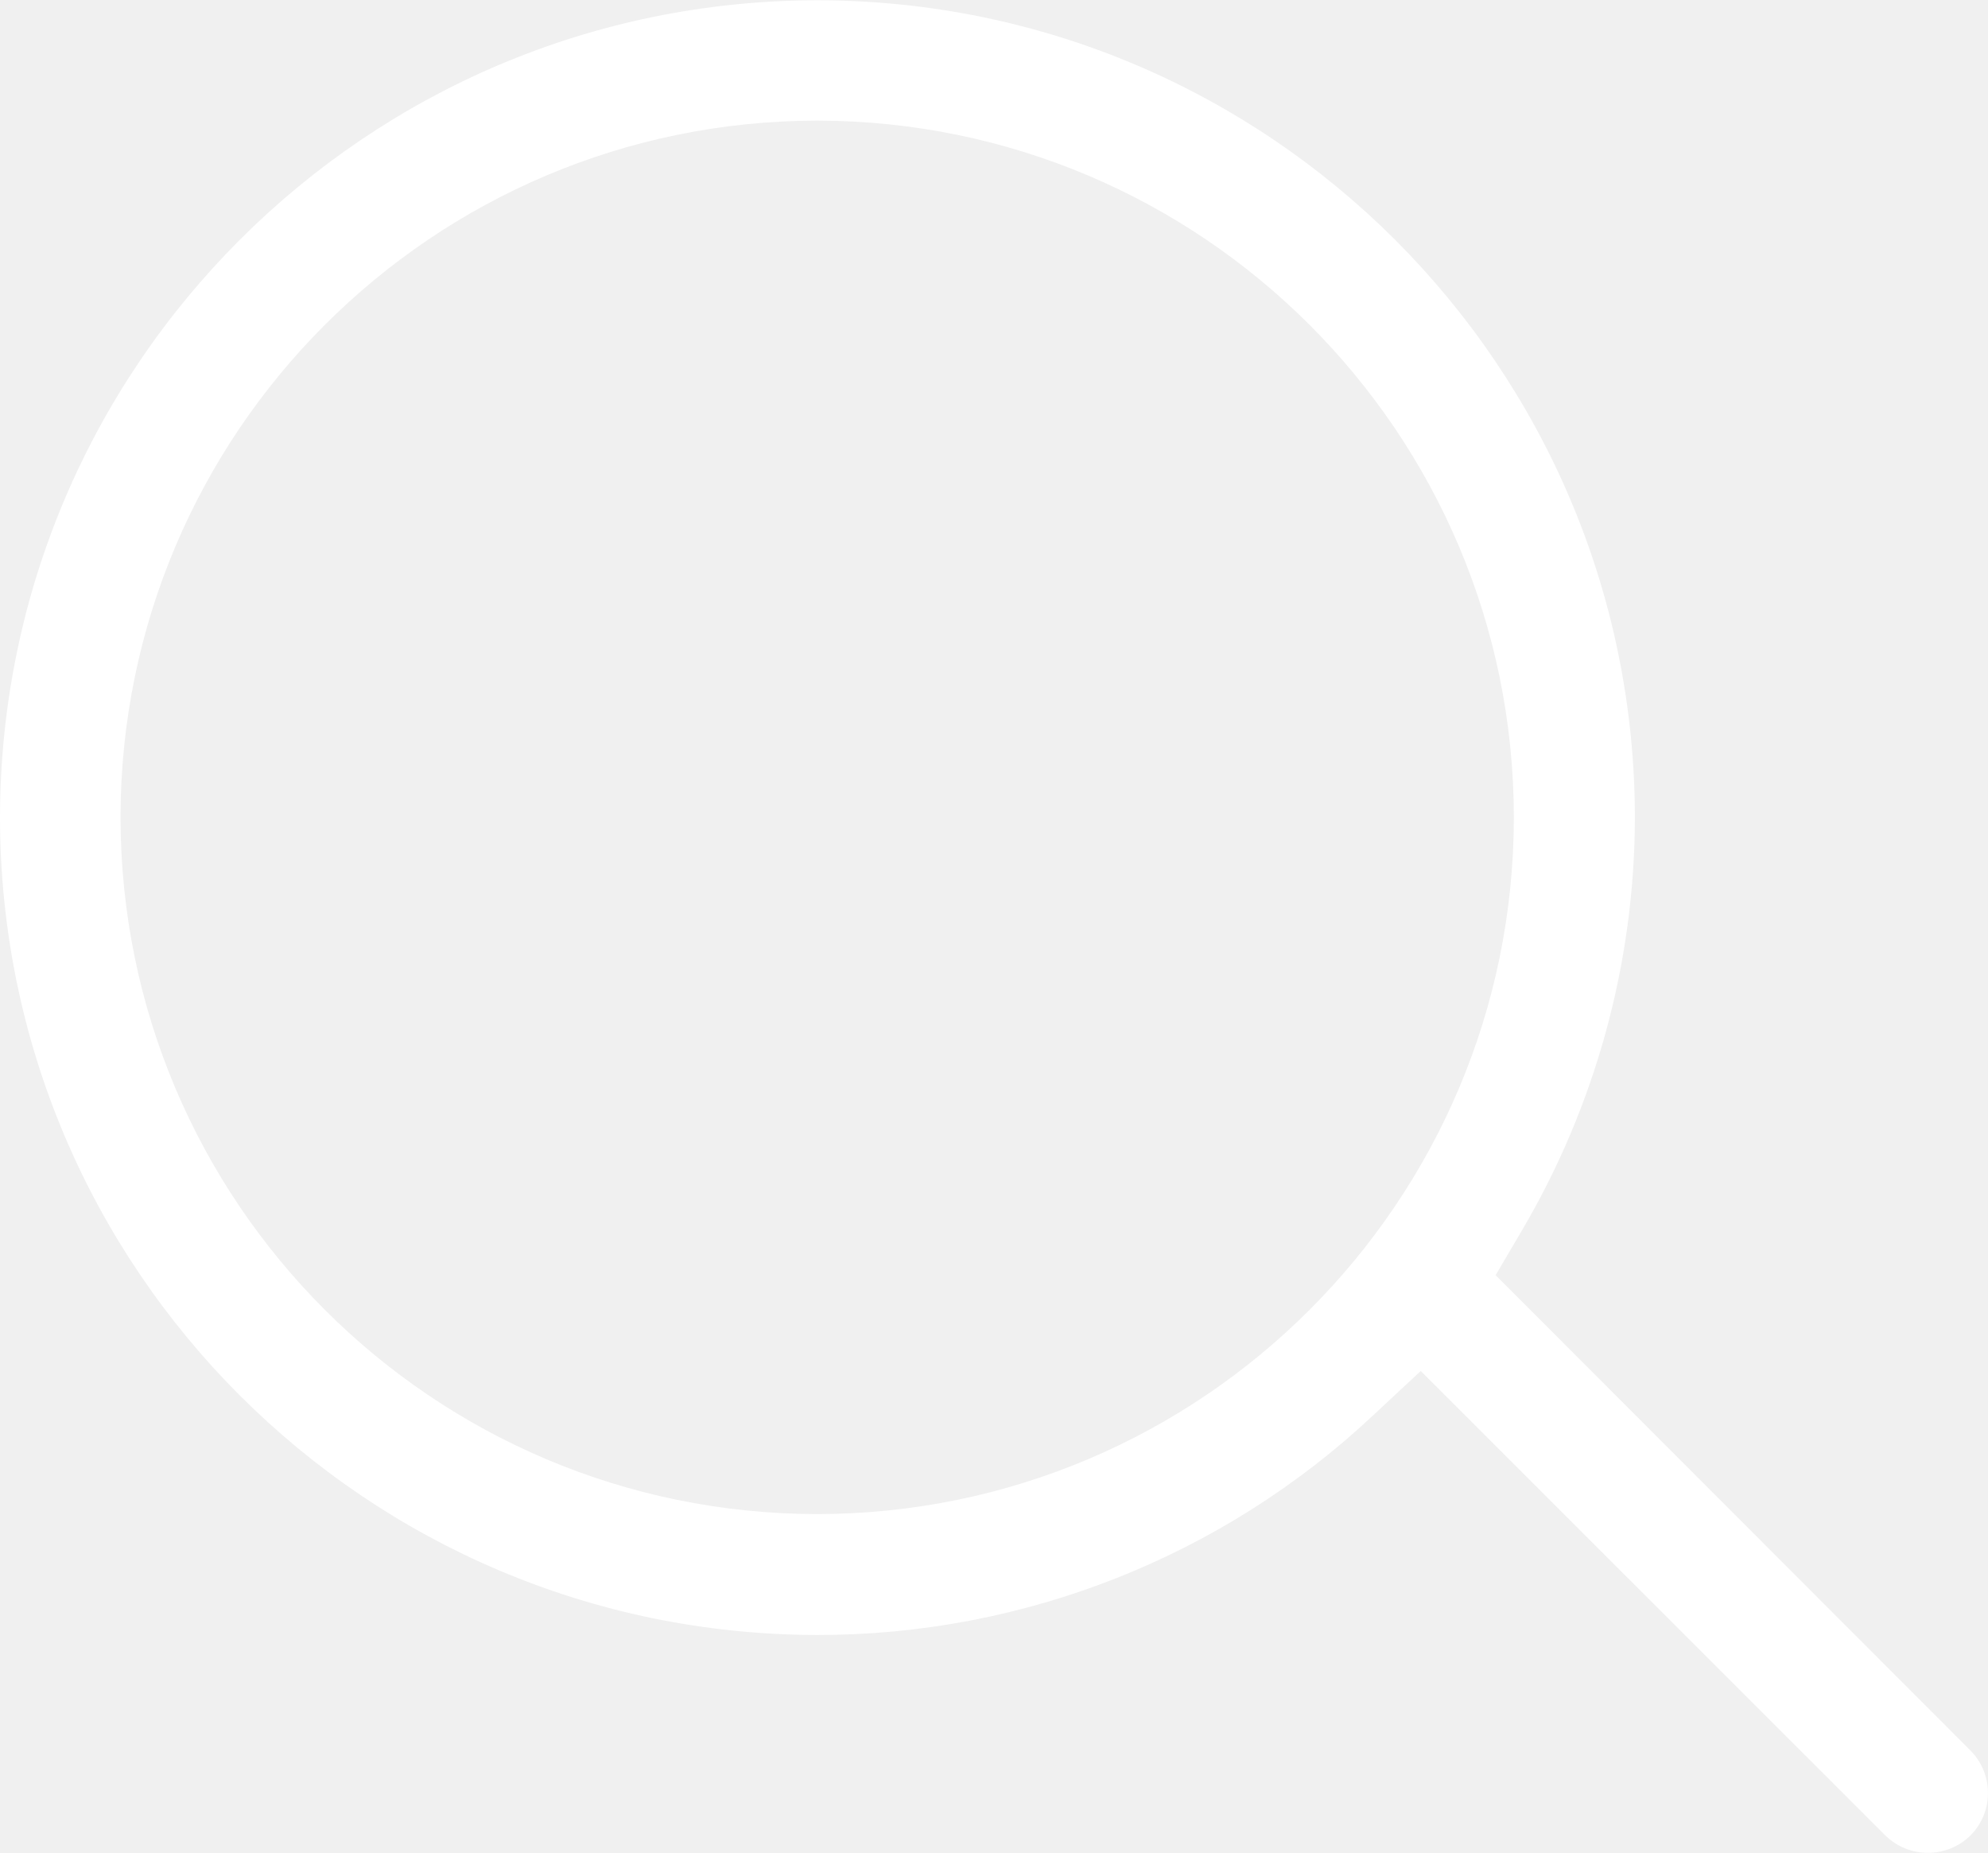
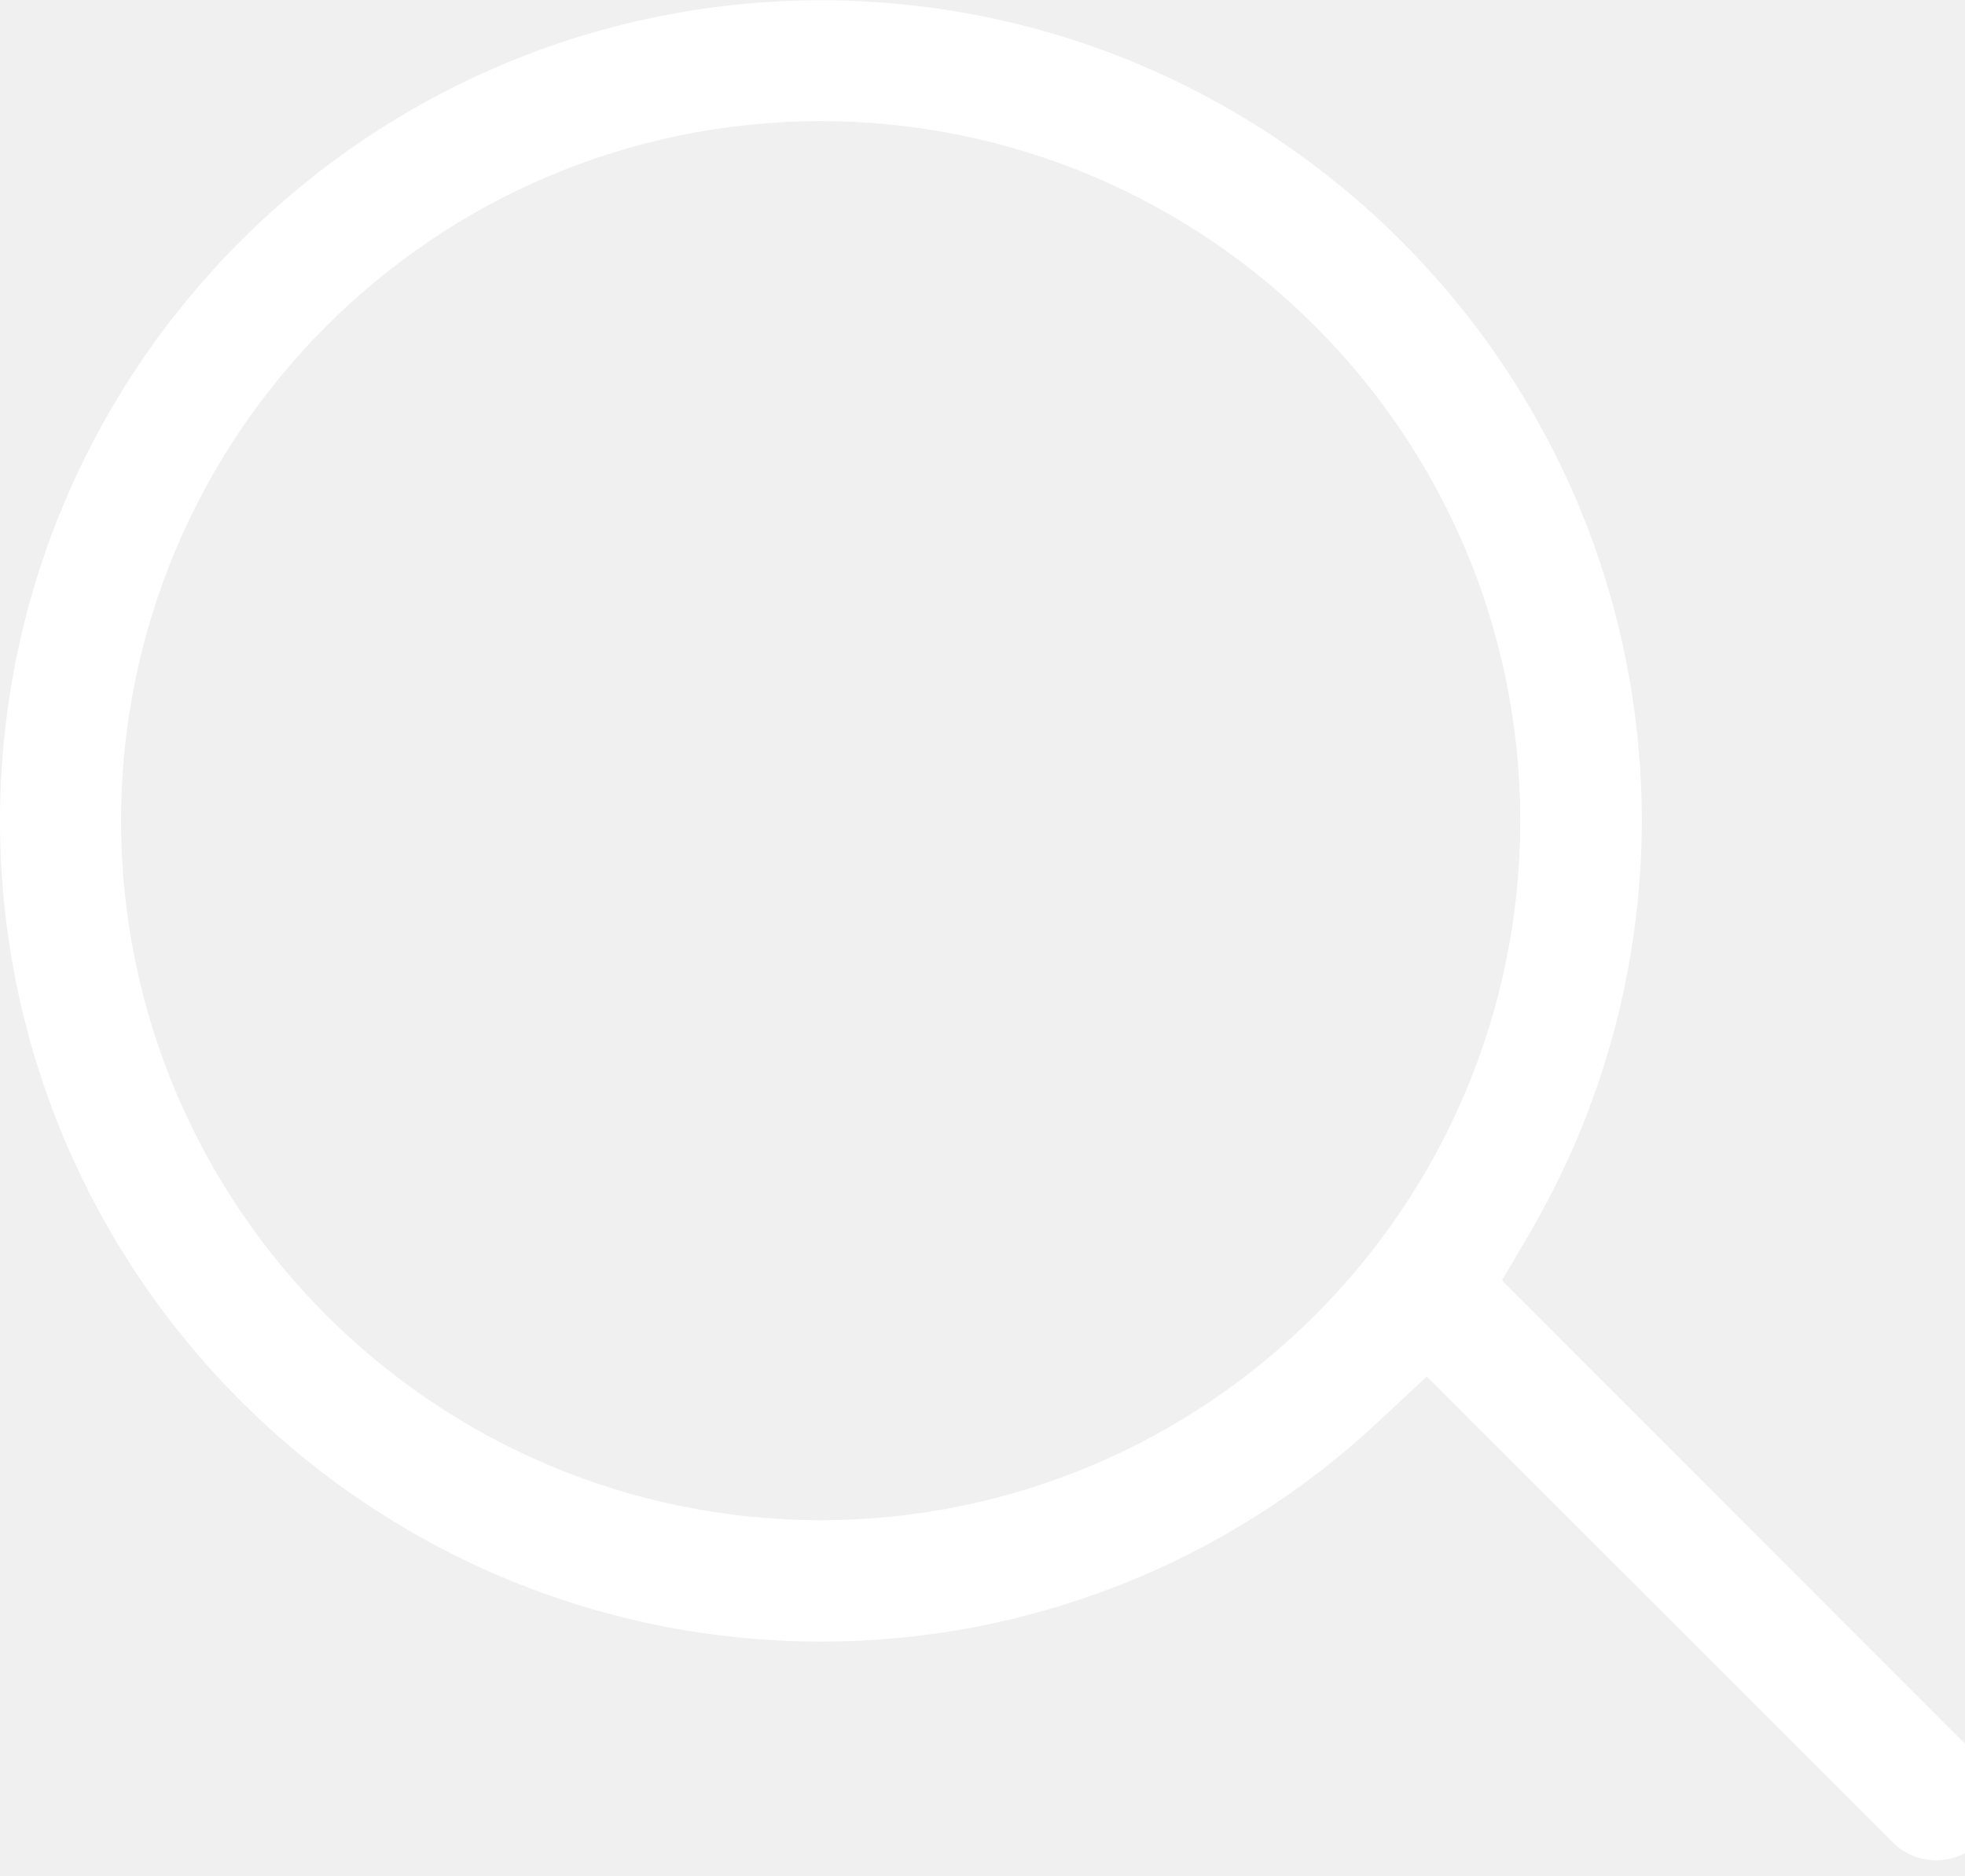
- <svg xmlns="http://www.w3.org/2000/svg" width="22.352" height="20.828">
+ <svg xmlns="http://www.w3.org/2000/svg" width="22" height="21">
  <g data-name="Group 24">
    <path data-name="Path 109" d="M9.188 2.856a6.34 6.34 0 00-6.333 6.333 6.34 6.34 0 006.333 6.333 6.34 6.34 0 006.333-6.333 6.34 6.34 0 00-6.333-6.333z" fill="none" />
    <path data-name="Path 110" d="M21.195 20.632a.684.684 0 00.963 0 .678.678 0 00-.006-.955l-5.336-5.341.294-.5a9.183 9.183 0 001.272-4.644A9.2 9.2 0 009.193.003 9.2 9.2 0 000 9.192a9.2 9.2 0 009.188 9.189 9.122 9.122 0 006.255-2.473l.531-.495zm-12.007-3.61a7.842 7.842 0 01-7.833-7.833 7.842 7.842 0 017.833-7.833 7.841 7.841 0 017.833 7.833 7.841 7.841 0 01-7.833 7.833z" fill="#fff" />
  </g>
</svg>
